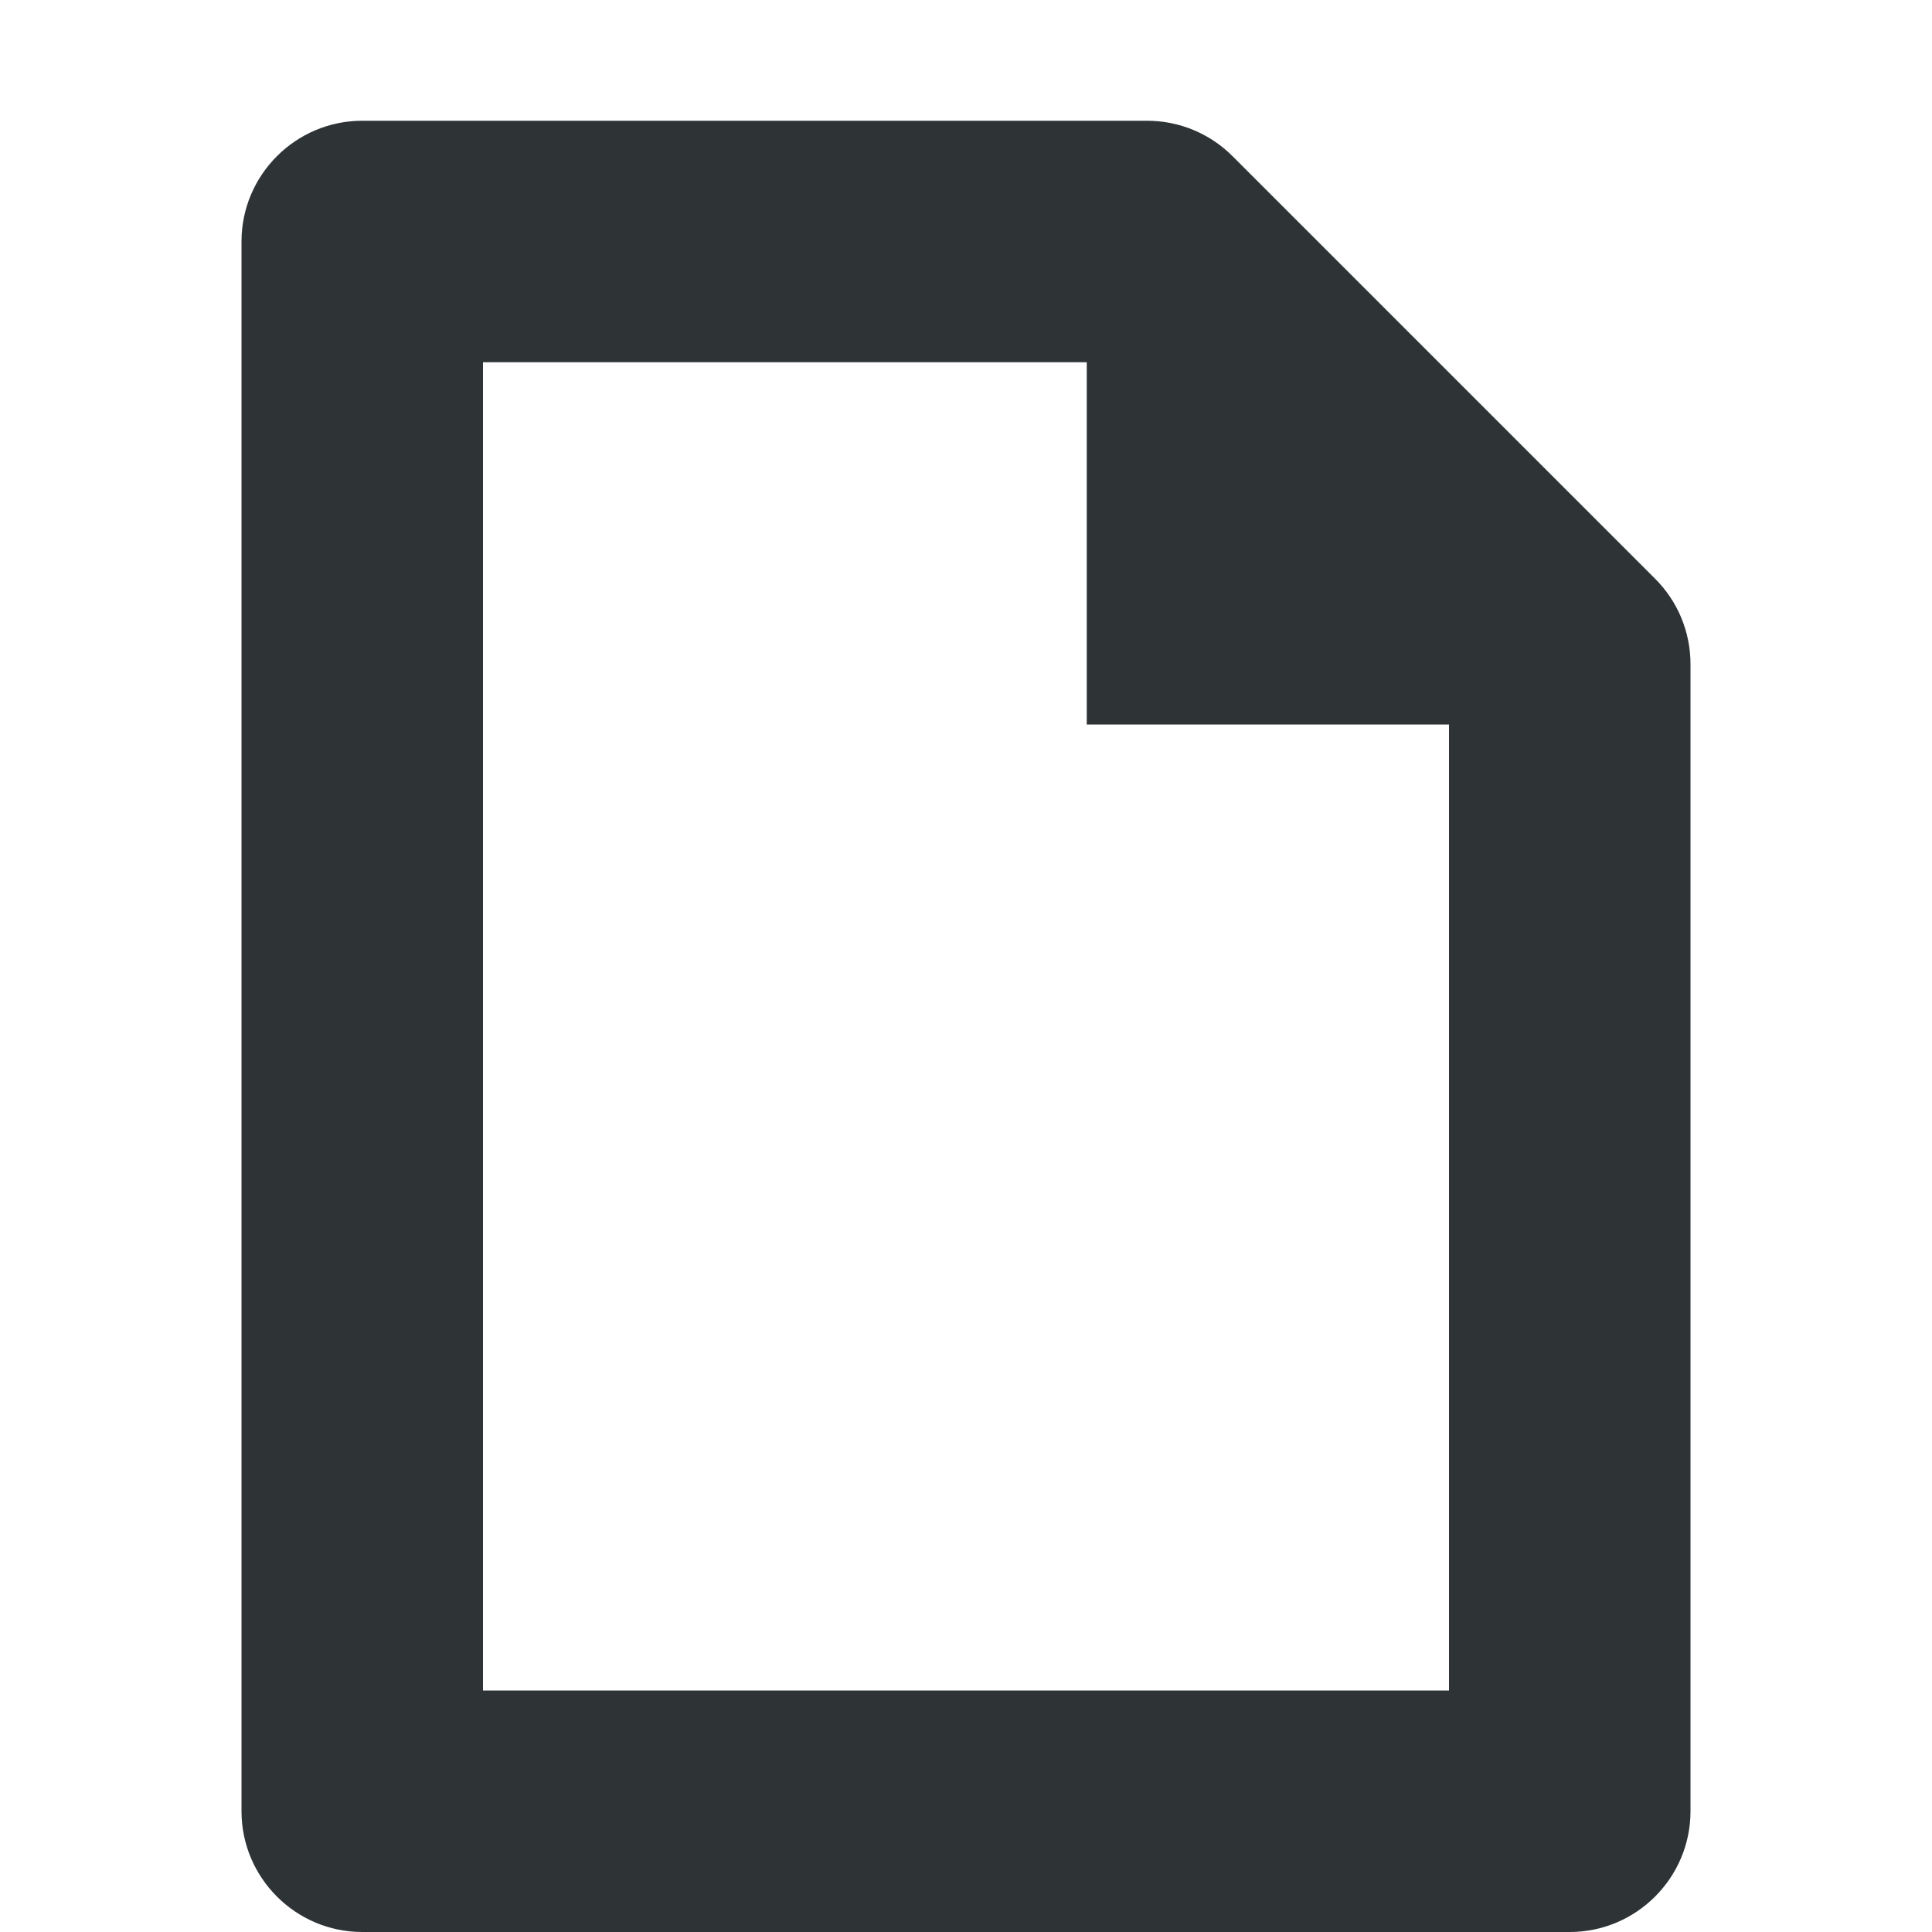
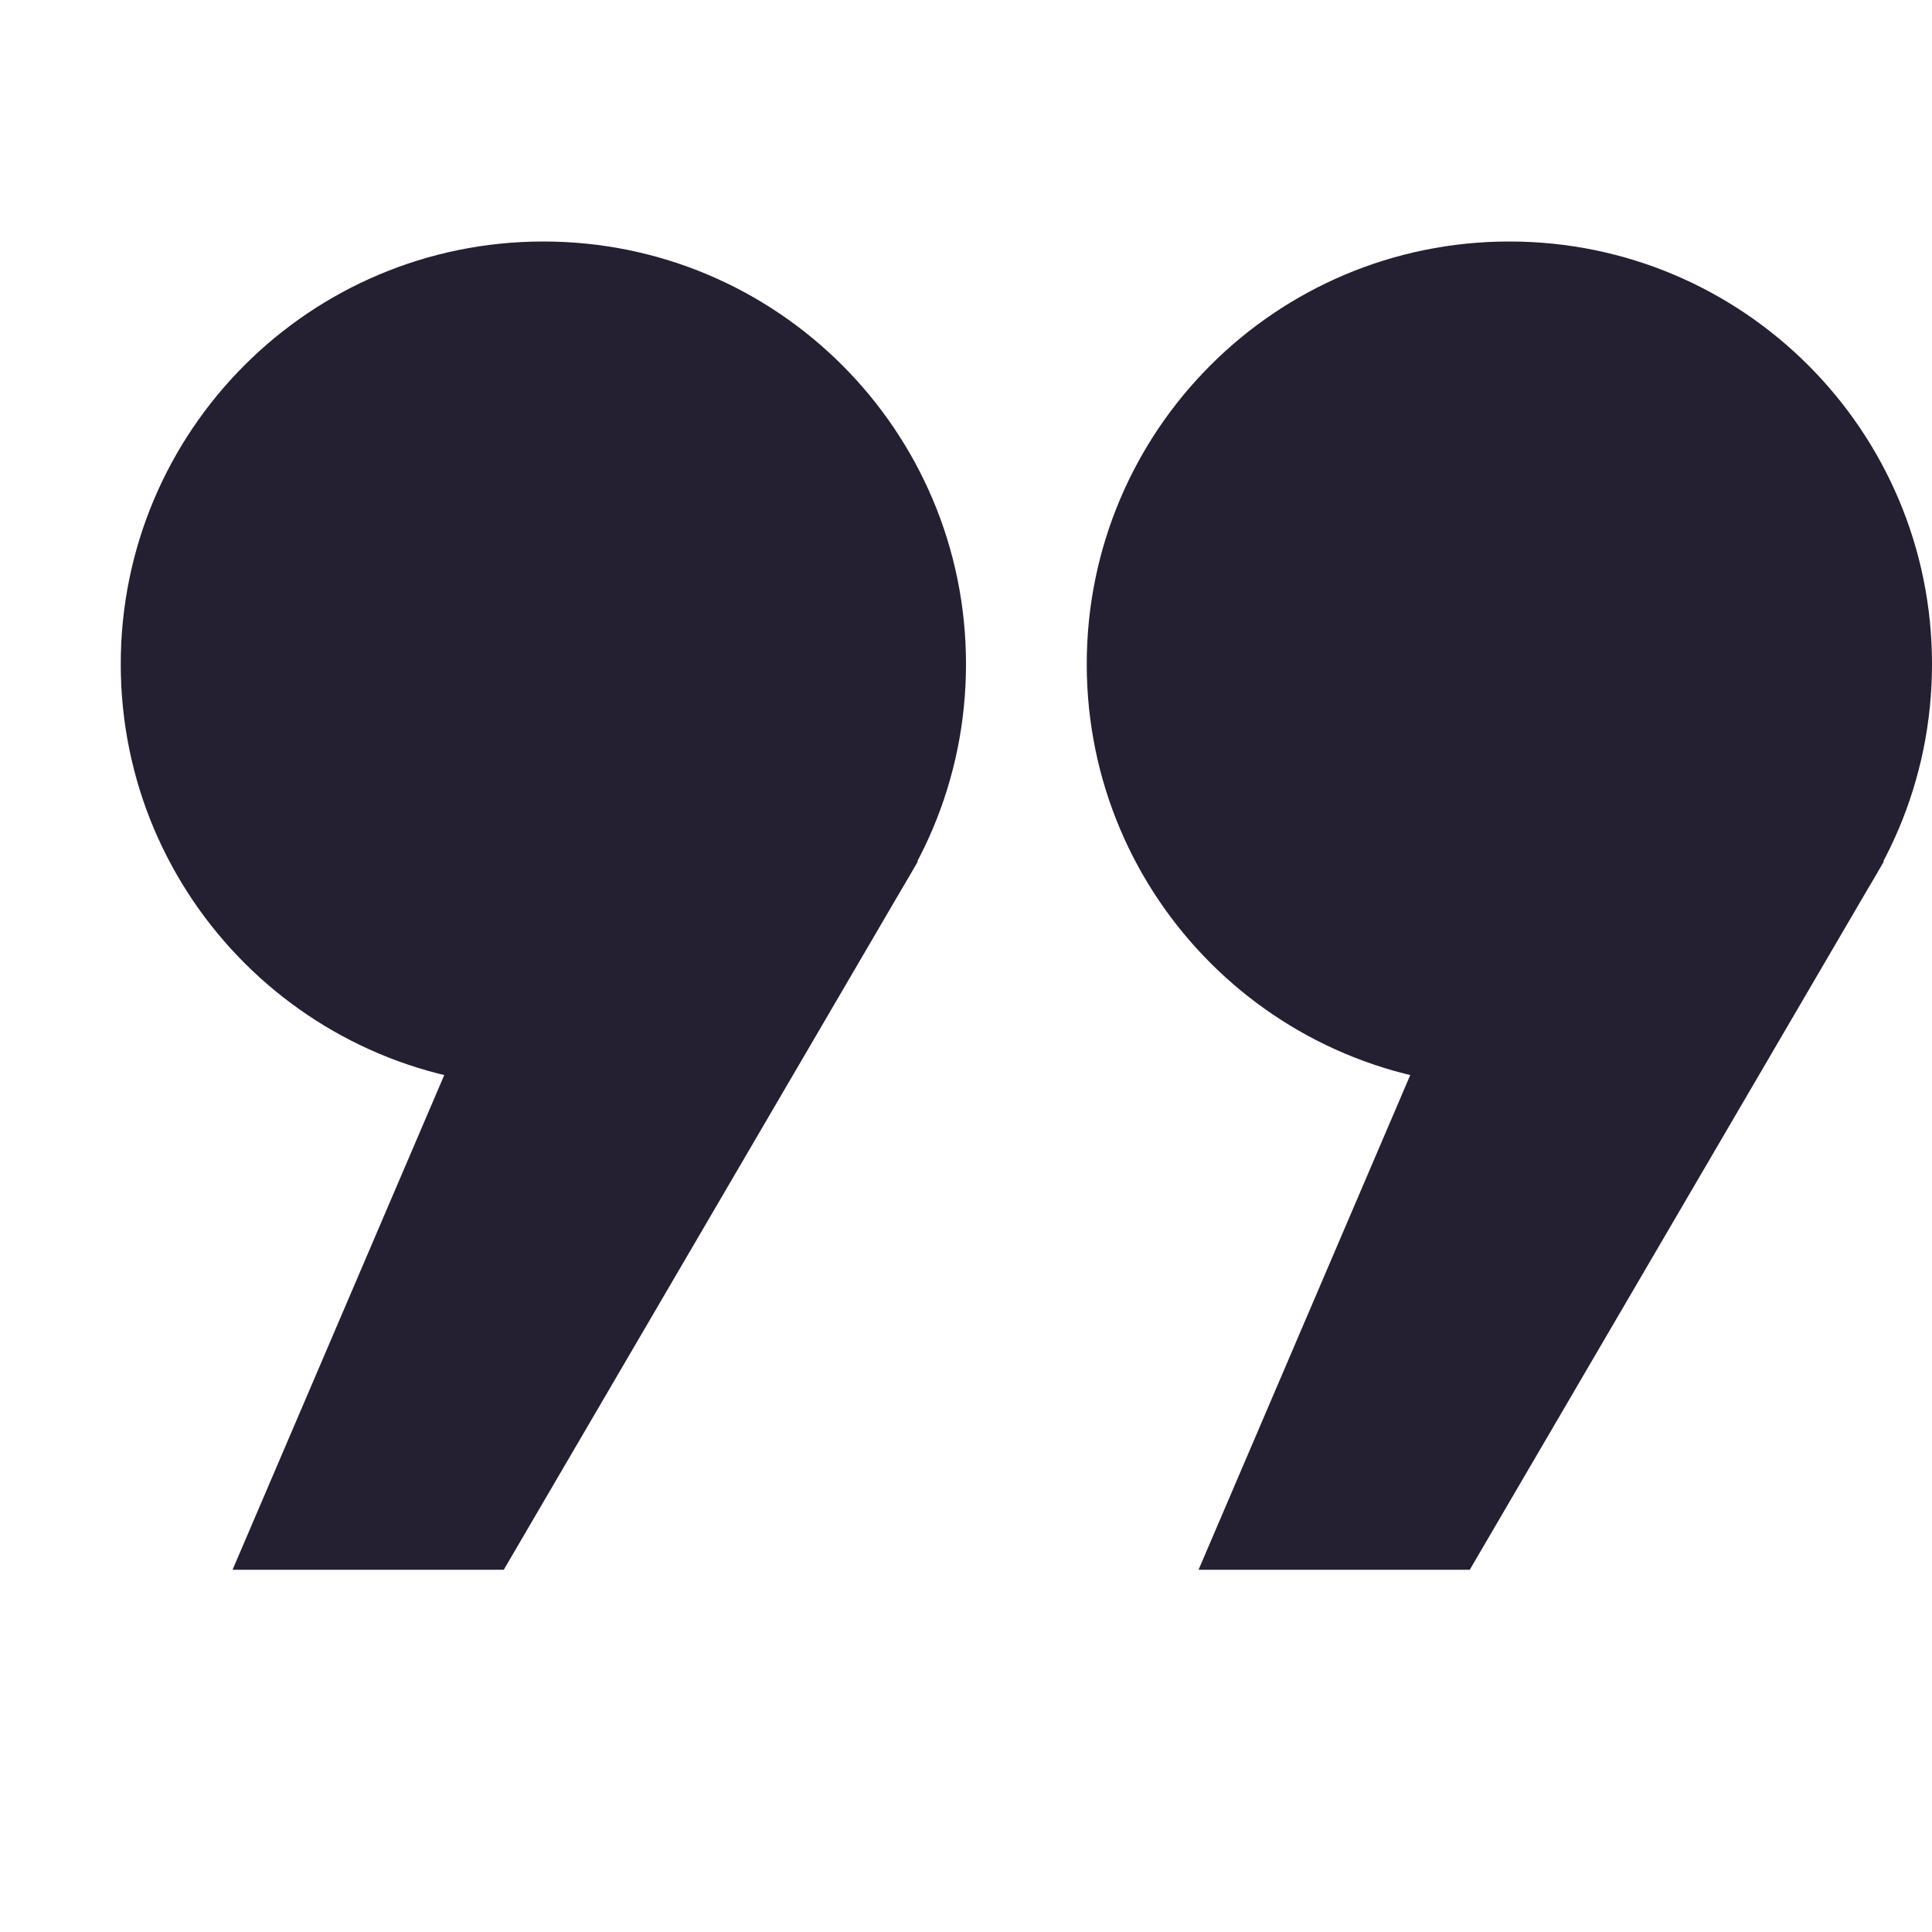
- <svg xmlns="http://www.w3.org/2000/svg" height="16px" viewBox="0 0 16 16" width="16px">
-   <g fill="#2e3436" fill-rule="evenodd">
-     <path d="m 3 1 c -0.551 0 -1 0.449 -1 1 v 13 c 0 0.551 0.449 1 1 1 h 10 c 0.551 0 1 -0.449 1 -1 v -9.5 c 0 -0.266 -0.105 -0.52 -0.293 -0.707 l -3.5 -3.5 c -0.188 -0.188 -0.441 -0.293 -0.707 -0.293 z m 1 2 h 5.086 l 2.914 2.914 v 8.086 h -8 z m 0 0" />
-     <path d="m 9 2 v 4 h 4 z m 0 0" />
+ <svg xmlns="http://www.w3.org/2000/svg" xmlns:xlink="http://www.w3.org/1999/xlink" height="16px" viewBox="0 0 16 16" width="16px">
+   <filter id="a" height="100%" width="100%" x="0%" y="0%">
+     <feColorMatrix in="SourceGraphic" type="matrix" values="0 0 0 0 1 0 0 0 0 1 0 0 0 0 1 0 0 0 1 0" />
+   </filter>
+   <mask id="b">
+     <g filter="url(#a)">
+       <rect fill-opacity="0.1" height="16" width="16" />
+     </g>
+   </mask>
+   <linearGradient id="c" gradientUnits="userSpaceOnUse">
+     <stop offset="0" stop-opacity="0" />
+     <stop offset="0.2" />
+     <stop offset="0.8" stop-opacity="0.949" />
+     <stop offset="1" stop-opacity="0" />
+   </linearGradient>
+   <linearGradient id="d" gradientTransform="matrix(0.980392 0 0 1 4.823524 -148)" x1="42" x2="93" xlink:href="#c" y1="273" y2="273" />
+   <clipPath id="e">
+     <rect height="152" width="192" />
+   </clipPath>
+   <mask id="f">
+     <g filter="url(#a)">
+       <rect fill-opacity="0.1" height="16" width="16" />
+     </g>
+   </mask>
+   <linearGradient id="g" gradientTransform="matrix(0.627451 0 0 1 35.64706 -144)" x1="42" x2="93" xlink:href="#c" y1="273" y2="273" />
+   <clipPath id="h">
+     <rect height="152" width="192" />
+   </clipPath>
+   <mask id="i">
+     <g filter="url(#a)">
+       <rect fill-opacity="0.15" height="16" width="16" />
+     </g>
+   </mask>
+   <clipPath id="j">
+     <rect height="152" width="192" />
+   </clipPath>
+   <g clip-path="url(#e)" mask="url(#b)" transform="matrix(1 0 0 1 -168 -16)">
+     <path d="m 46 124 h 50 v 2 h -50 z m 0 0" fill="url(#d)" />
+   </g>
+   <g clip-path="url(#h)" mask="url(#f)" transform="matrix(1 0 0 1 -168 -16)">
+     <path d="m 62 128 h 32 v 2 h -32 z m 0 0" fill="url(#g)" />
+   </g>
+   <g clip-path="url(#j)" mask="url(#i)" transform="matrix(1 0 0 1 -168 -16)">
+     <path d="m 92 24 l -1 13 c -0.34 4.418 3.582 8.34 8 8 l 13 -1 c -7.105 -5.109 -15.238 -6.543 -20 -20 z m 0 0" />
+   </g>
+   <g fill="#241f31">
+     <path d="m 4.5 2 c 1.934 0 3.5 1.566 3.5 3.5 s -1.566 3.5 -3.5 3.5 s -3.5 -1.566 -3.5 -3.5 s 1.566 -3.5 3.5 -3.5 z m 0 0" />
+     <path d="m 4.512 6.957 l 3.09 0.176 l -3.43 5.867 h -2.246 z m 0 0" />
+     <path d="m 12.5 2 c 1.934 0 3.5 1.566 3.5 3.5 s -1.566 3.5 -3.5 3.5 s -3.5 -1.566 -3.5 -3.5 s 1.566 -3.5 3.5 -3.5 z m 0 0" />
+     <path d="m 12.512 6.957 l 3.09 0.176 l -3.43 5.867 h -2.246 z m 0 0" />
  </g>
</svg>
